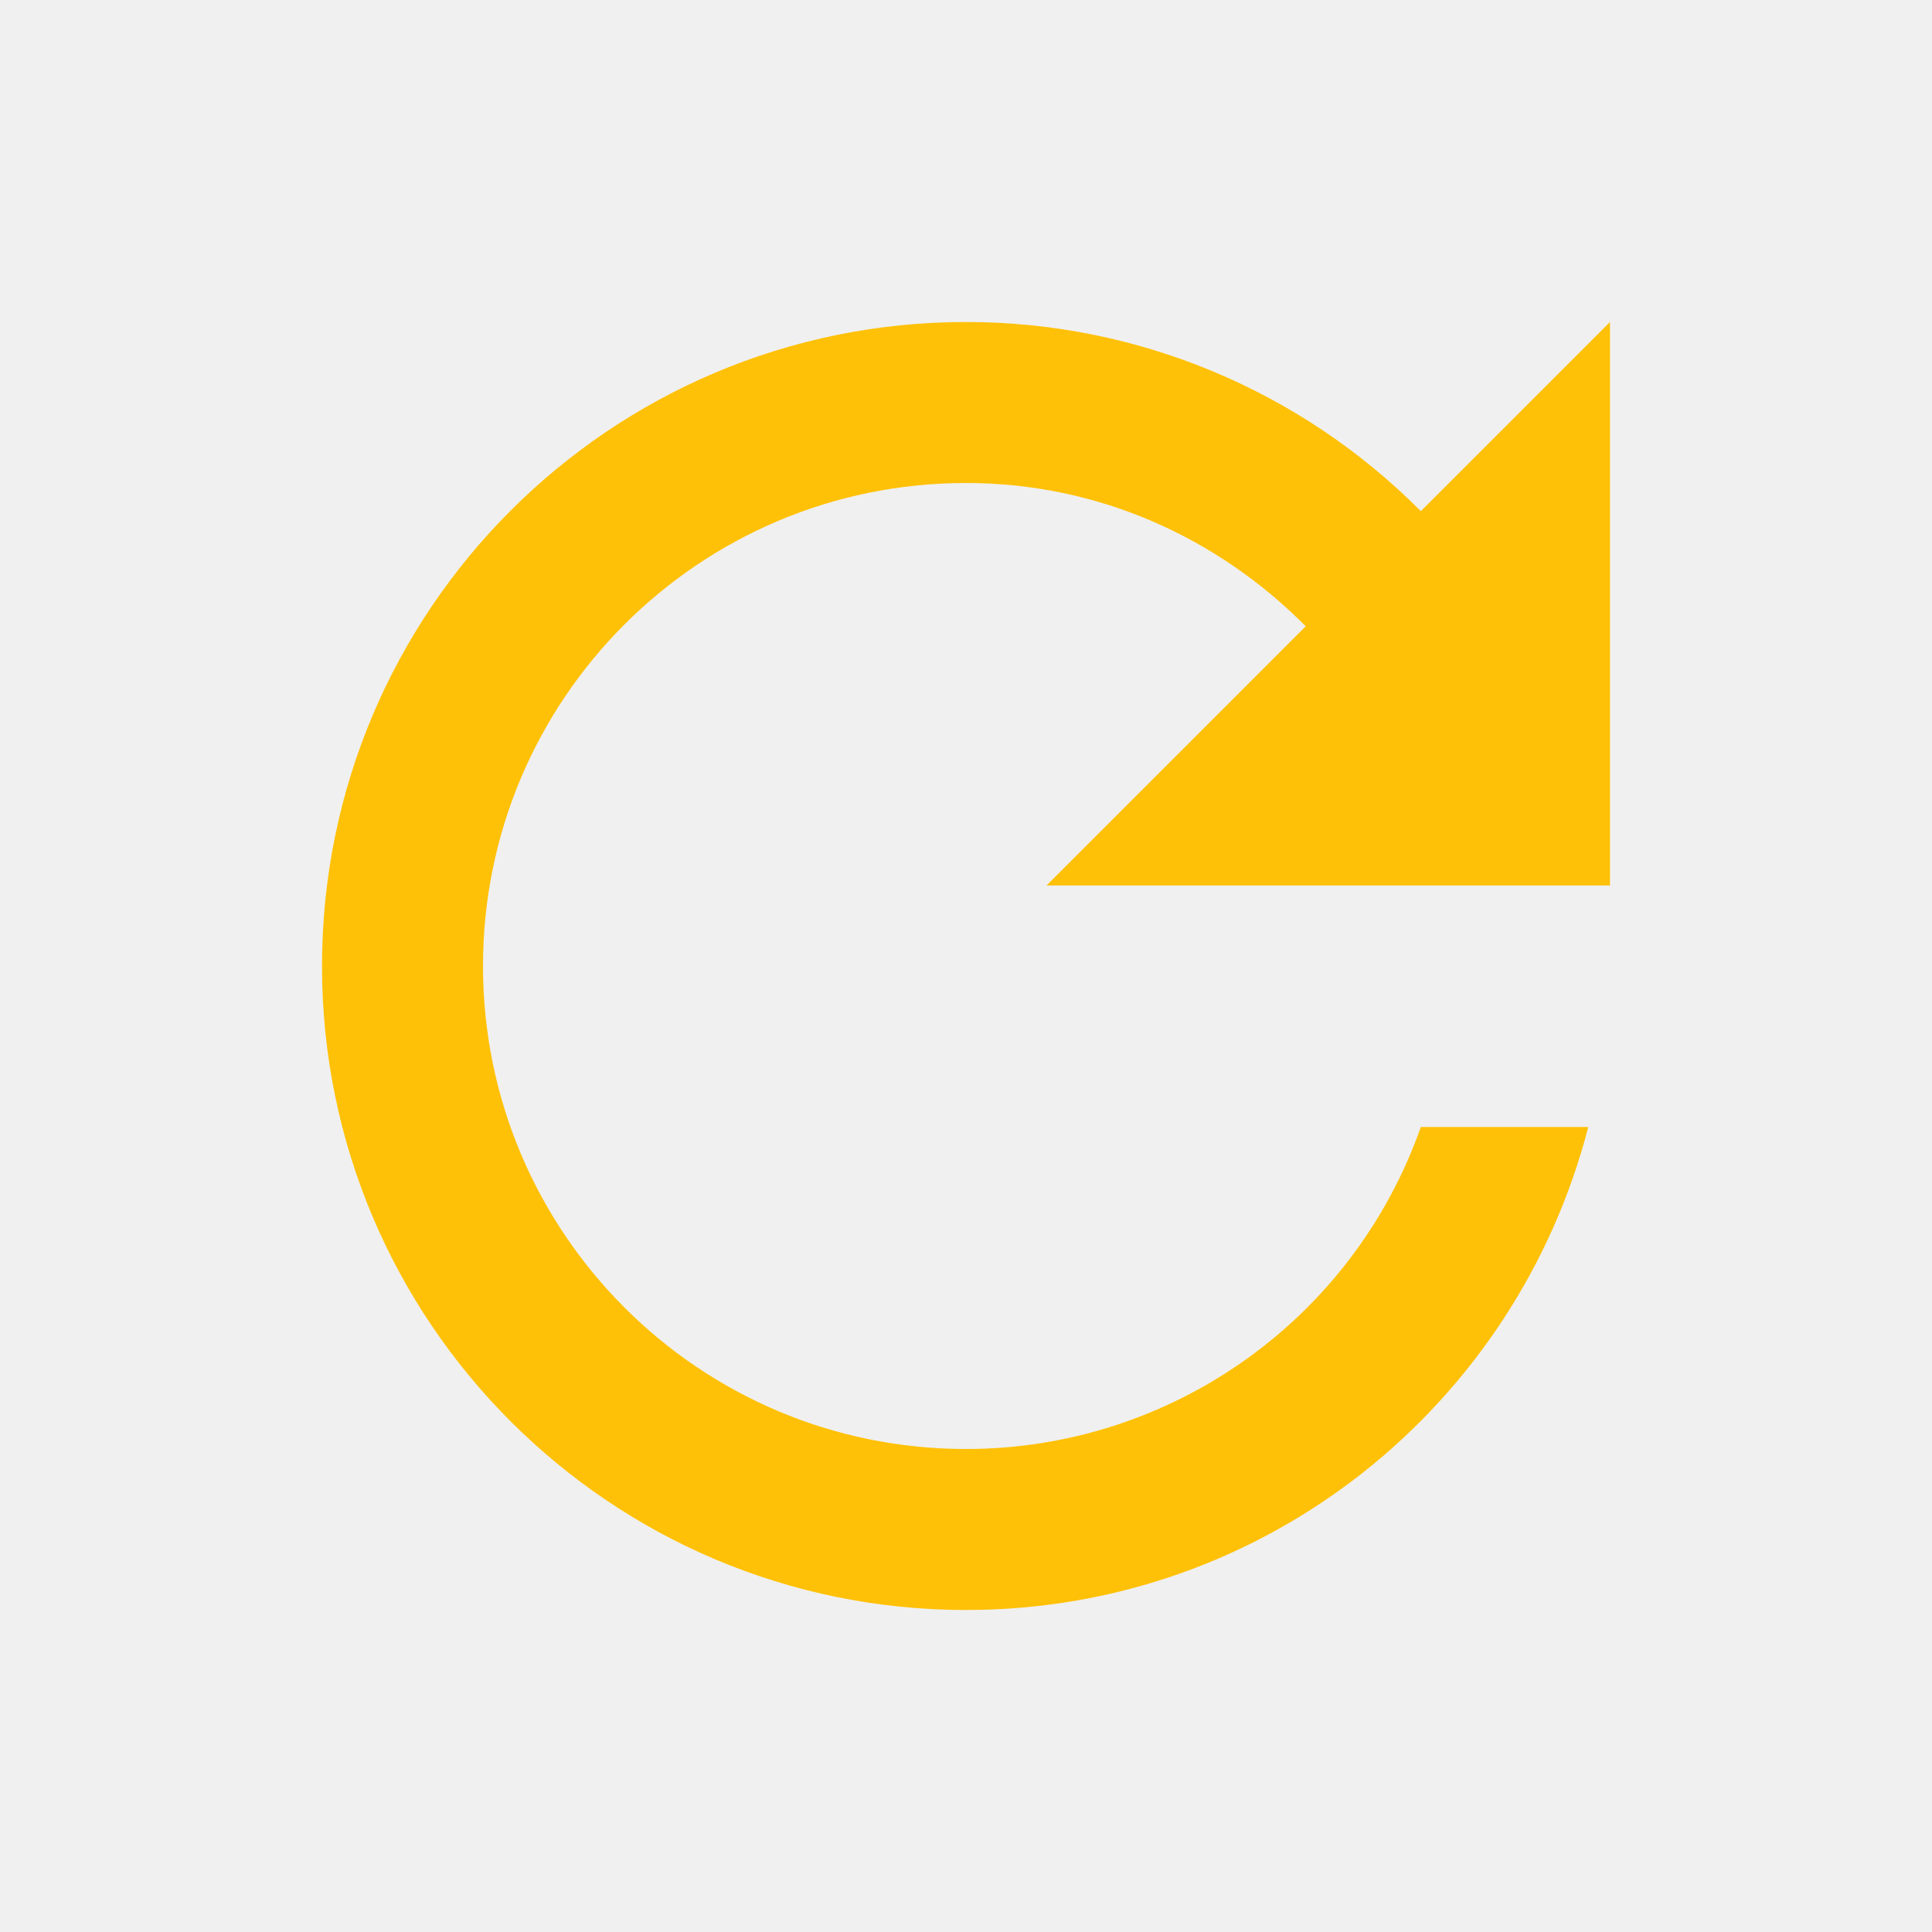
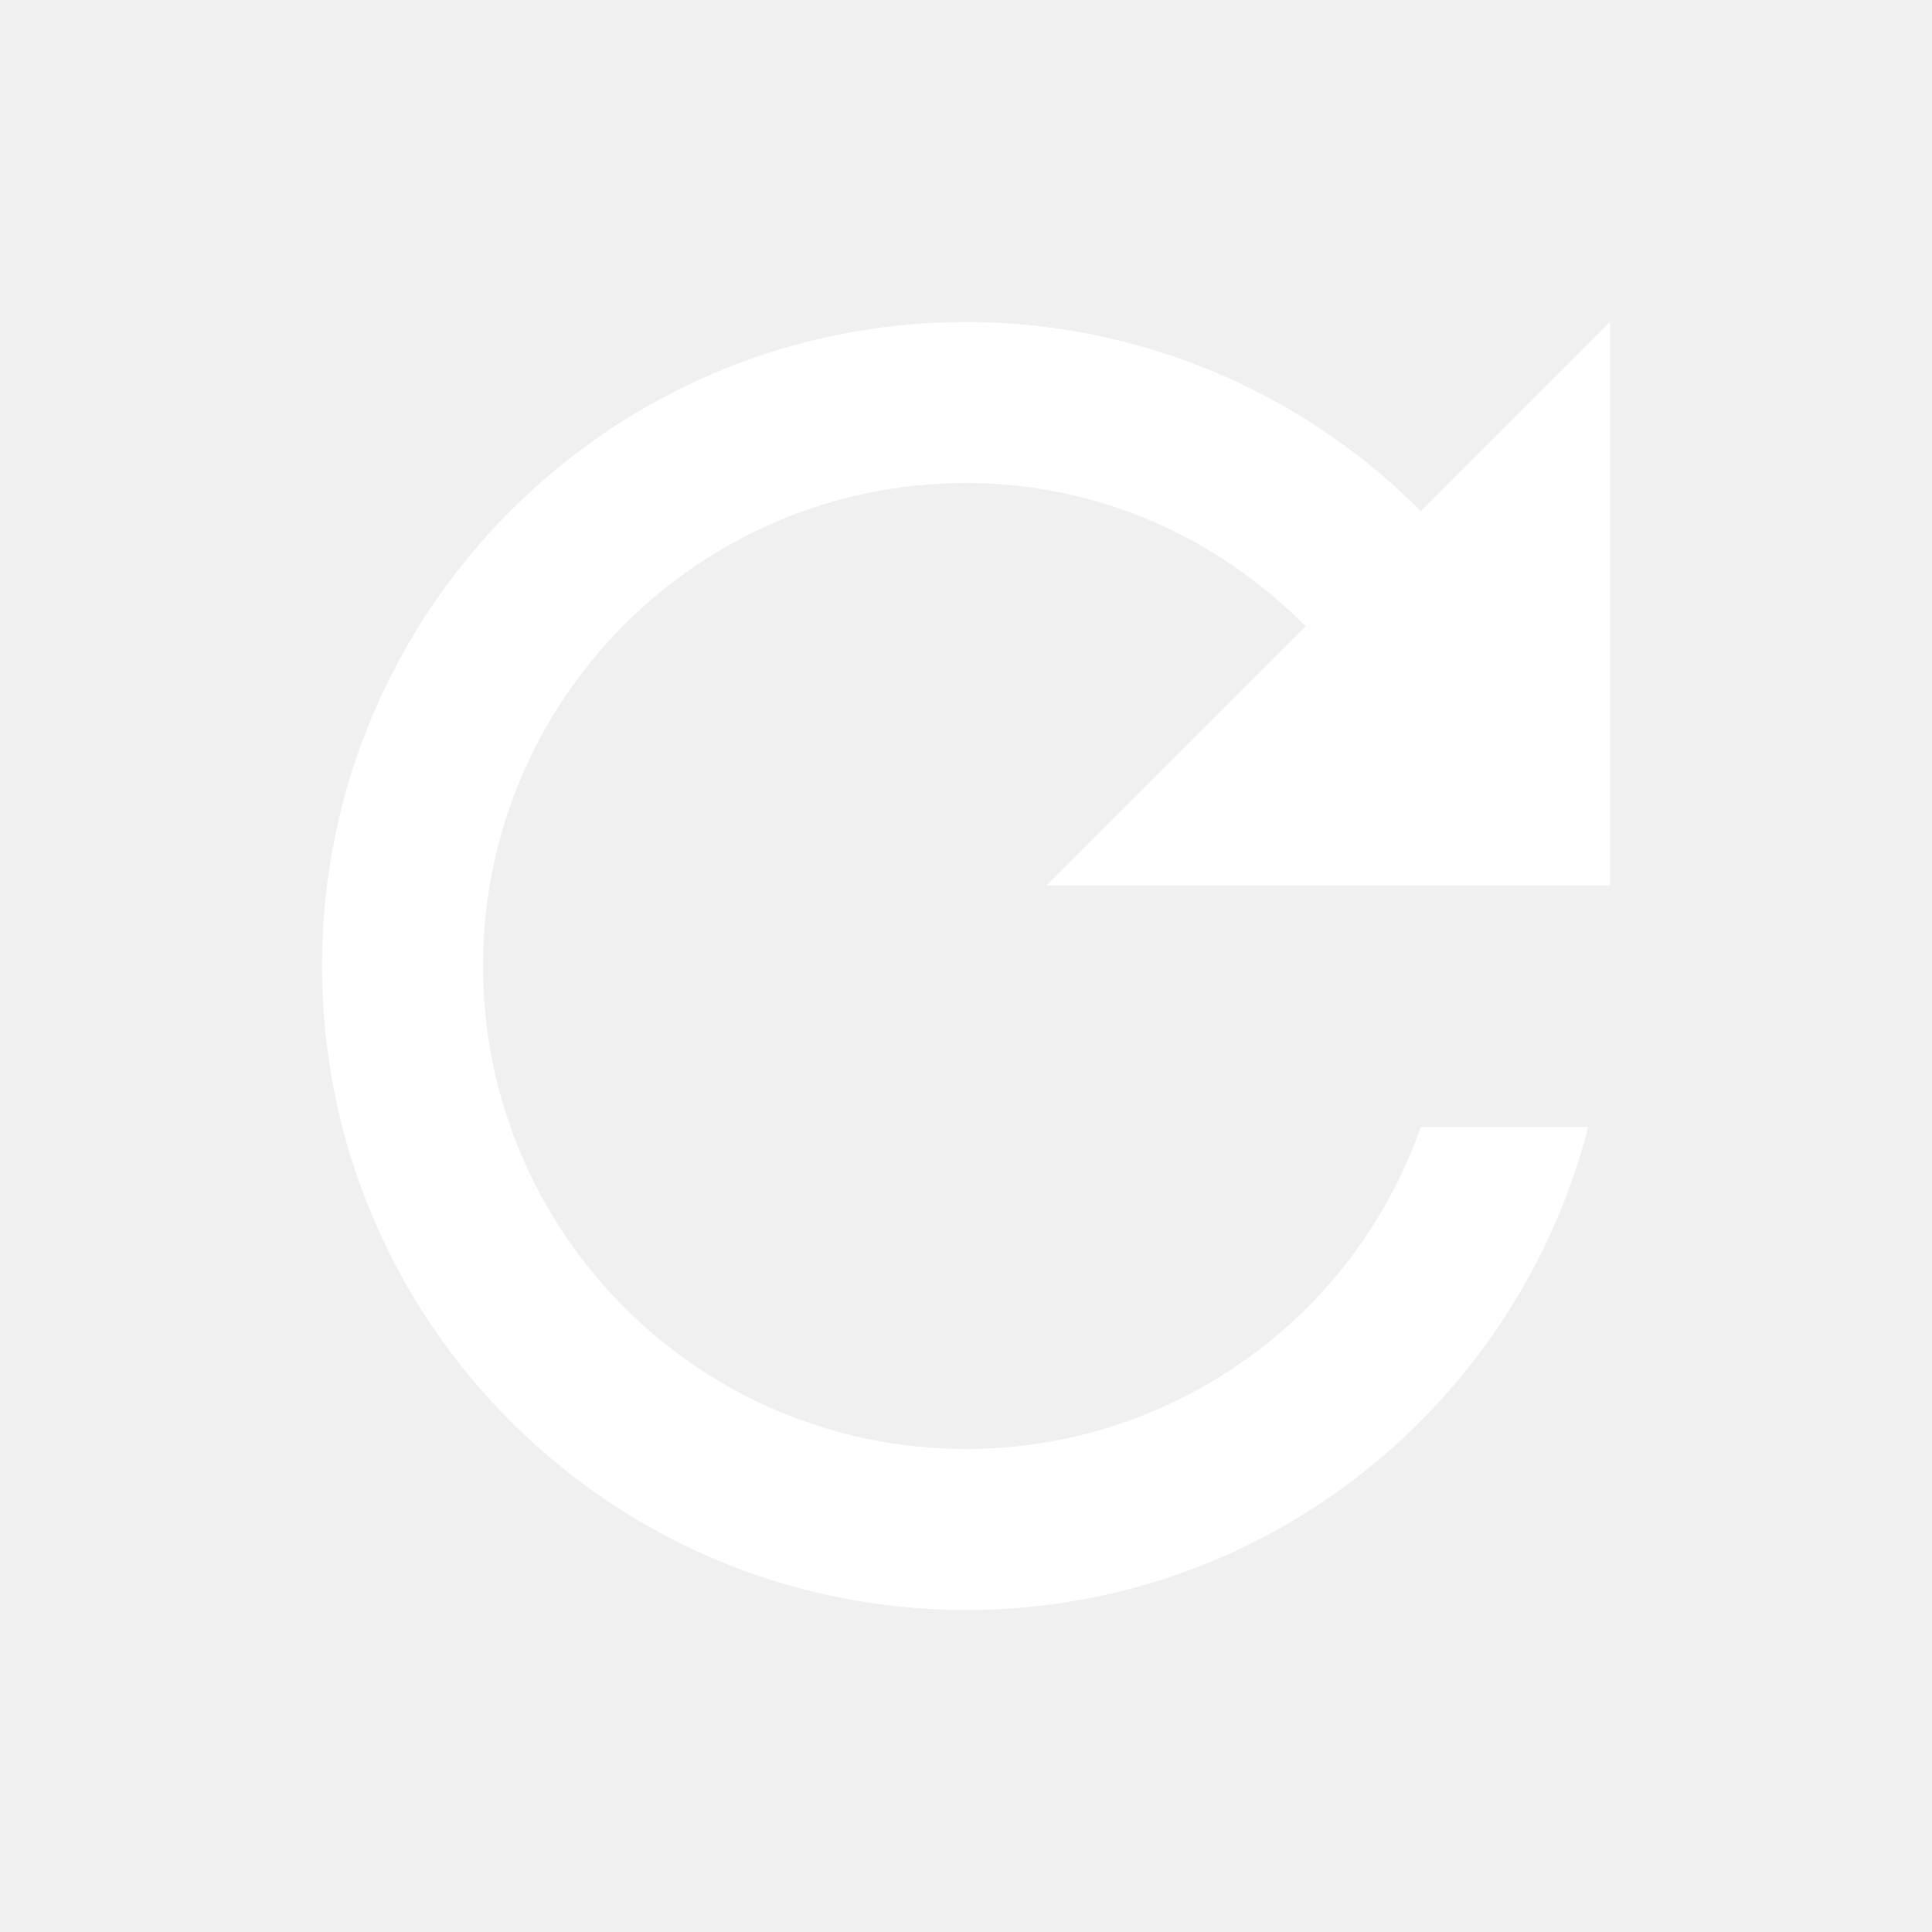
<svg xmlns="http://www.w3.org/2000/svg" viewBox="0 0 24 24" width="64" height="64">
-   <path fill="#FFC107" d="M17.65 6.35A7.958 7.958 0 0 0 12 4a8 8 0 0 0-8 8a8 8 0 0 0 8 8c3.73 0 6.84-2.55 7.73-6h-2.08A5.99 5.99 0 0 1 12 18a6 6 0 0 1-6-6a6 6 0 0 1 6-6c1.66 0 3.14.69 4.22 1.78L13 11h7V4z" />
+   <path fill="#FFFFFF" d="M17.65 6.35A7.958 7.958 0 0 0 12 4a8 8 0 0 0-8 8a8 8 0 0 0 8 8c3.73 0 6.84-2.55 7.73-6h-2.08A5.99 5.99 0 0 1 12 18a6 6 0 0 1-6-6a6 6 0 0 1 6-6c1.66 0 3.14.69 4.22 1.78L13 11h7V4z" />
</svg>
